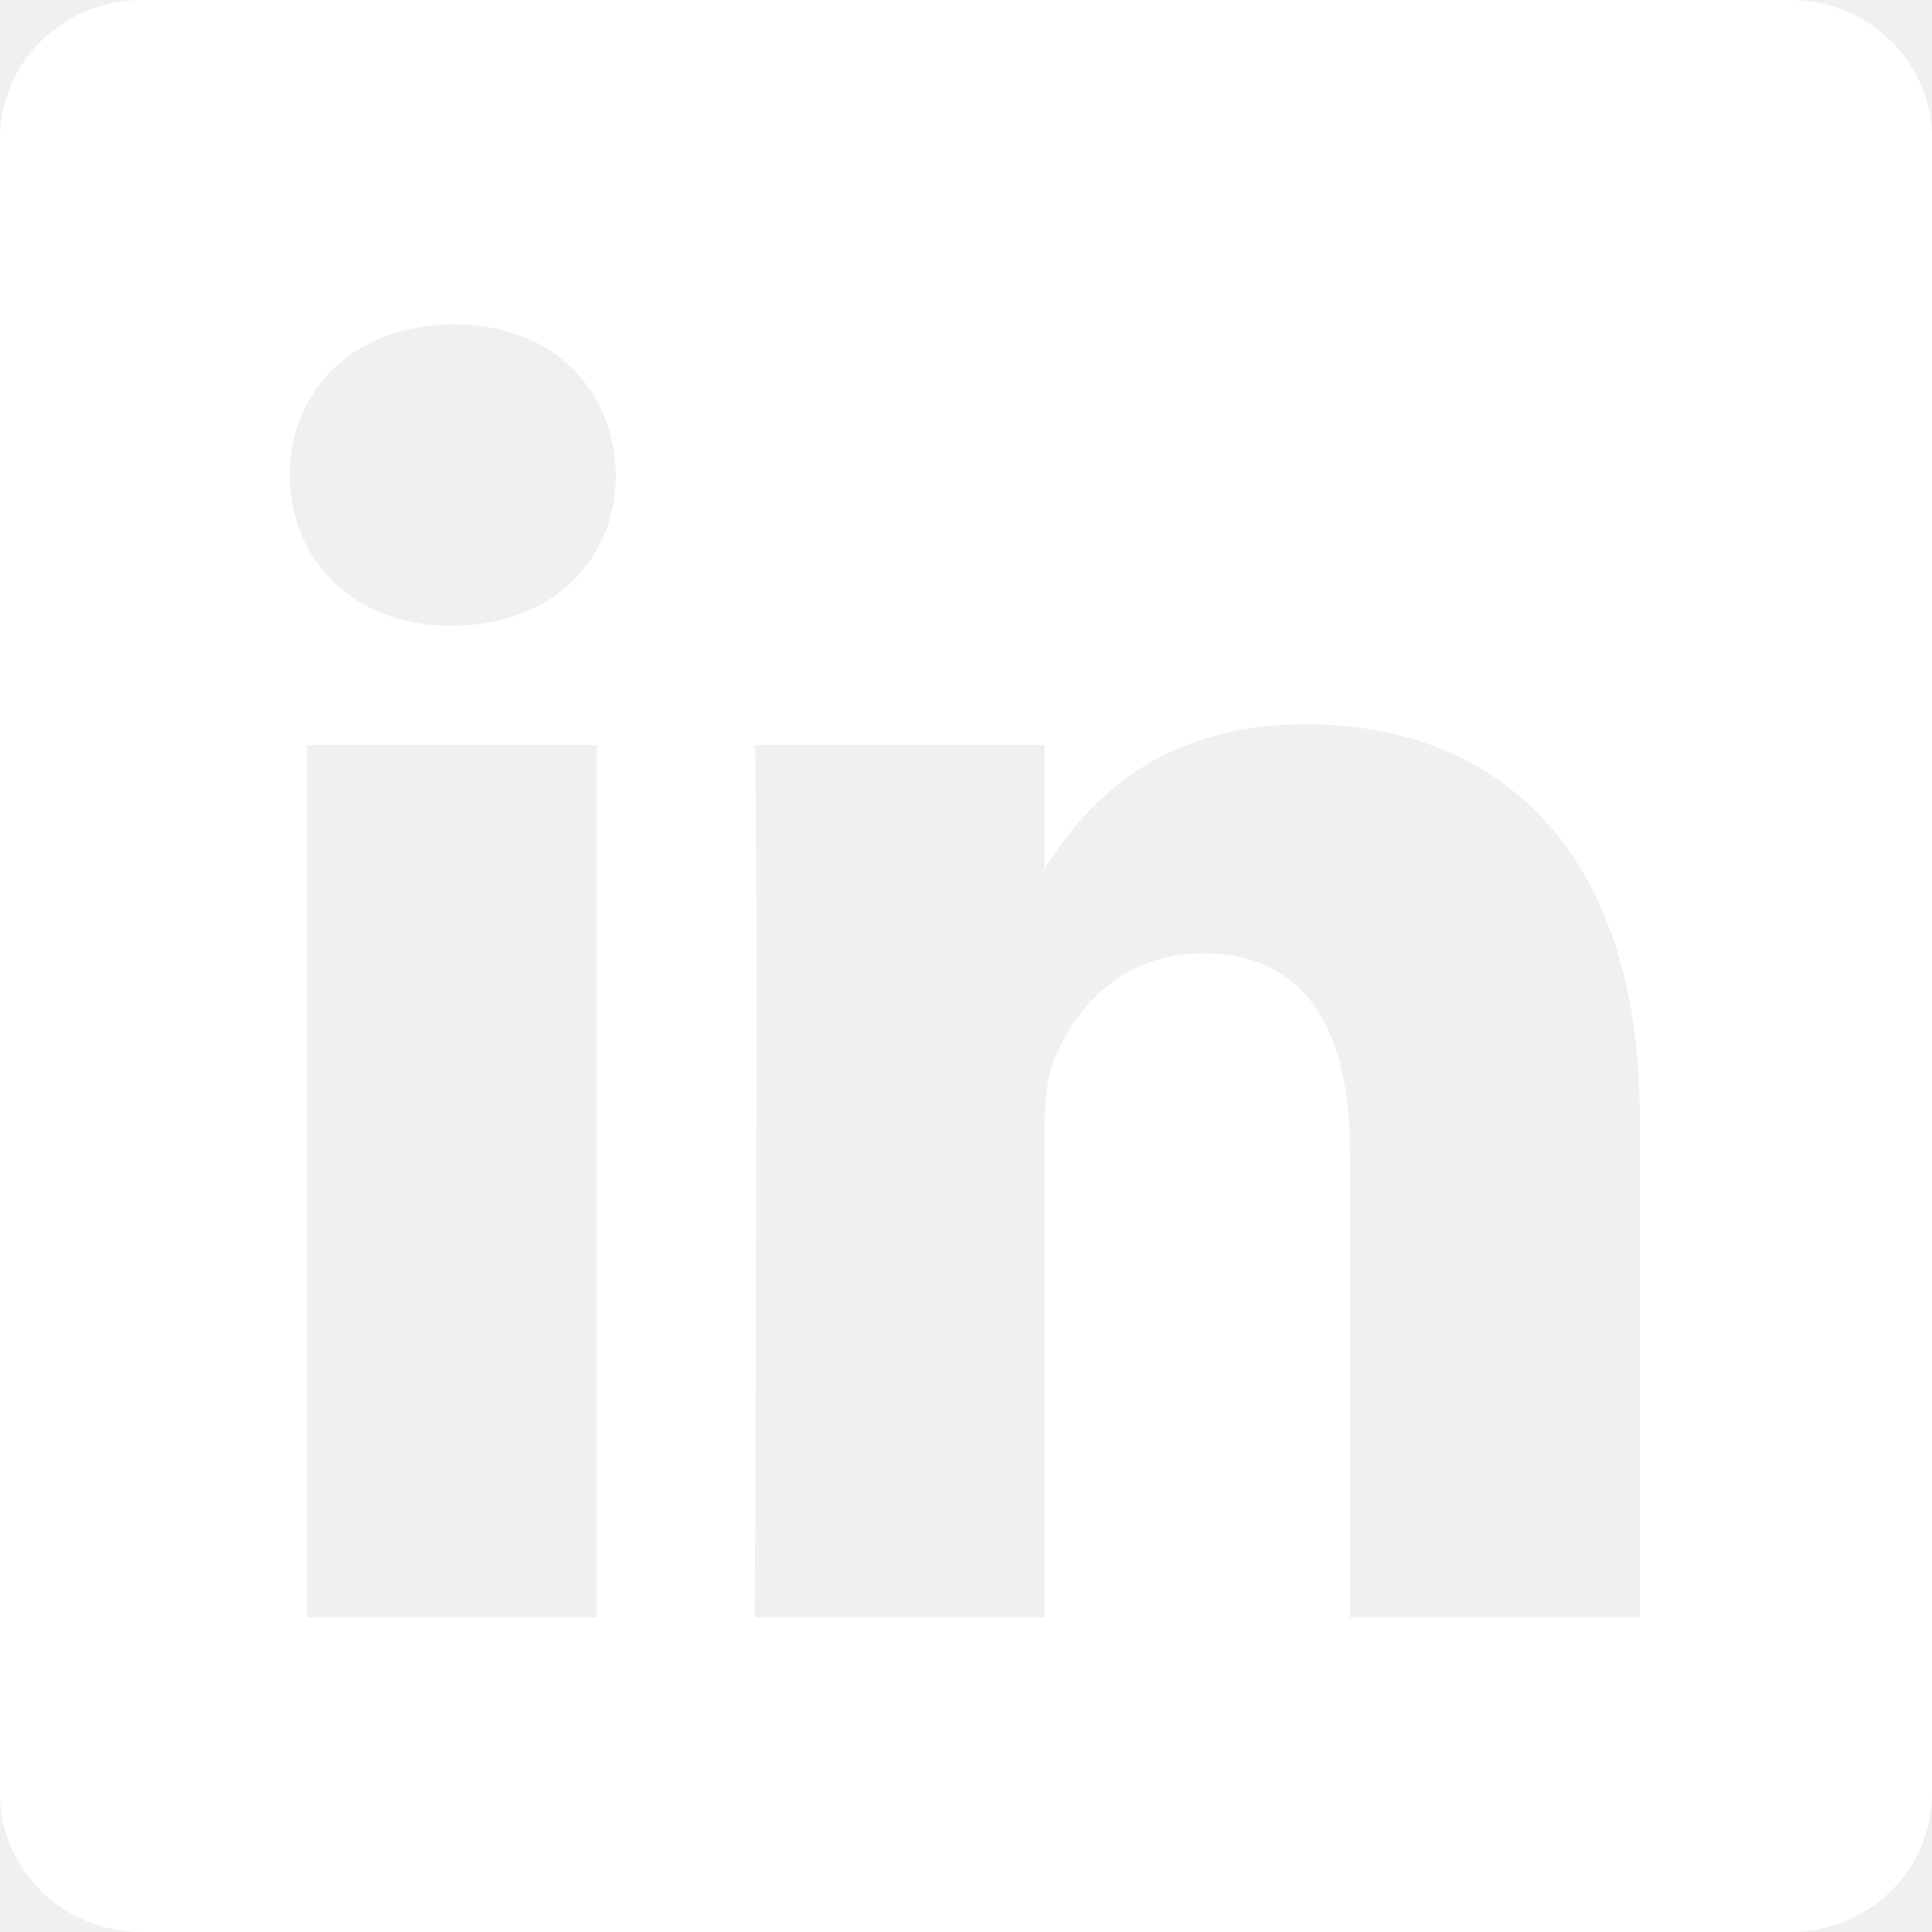
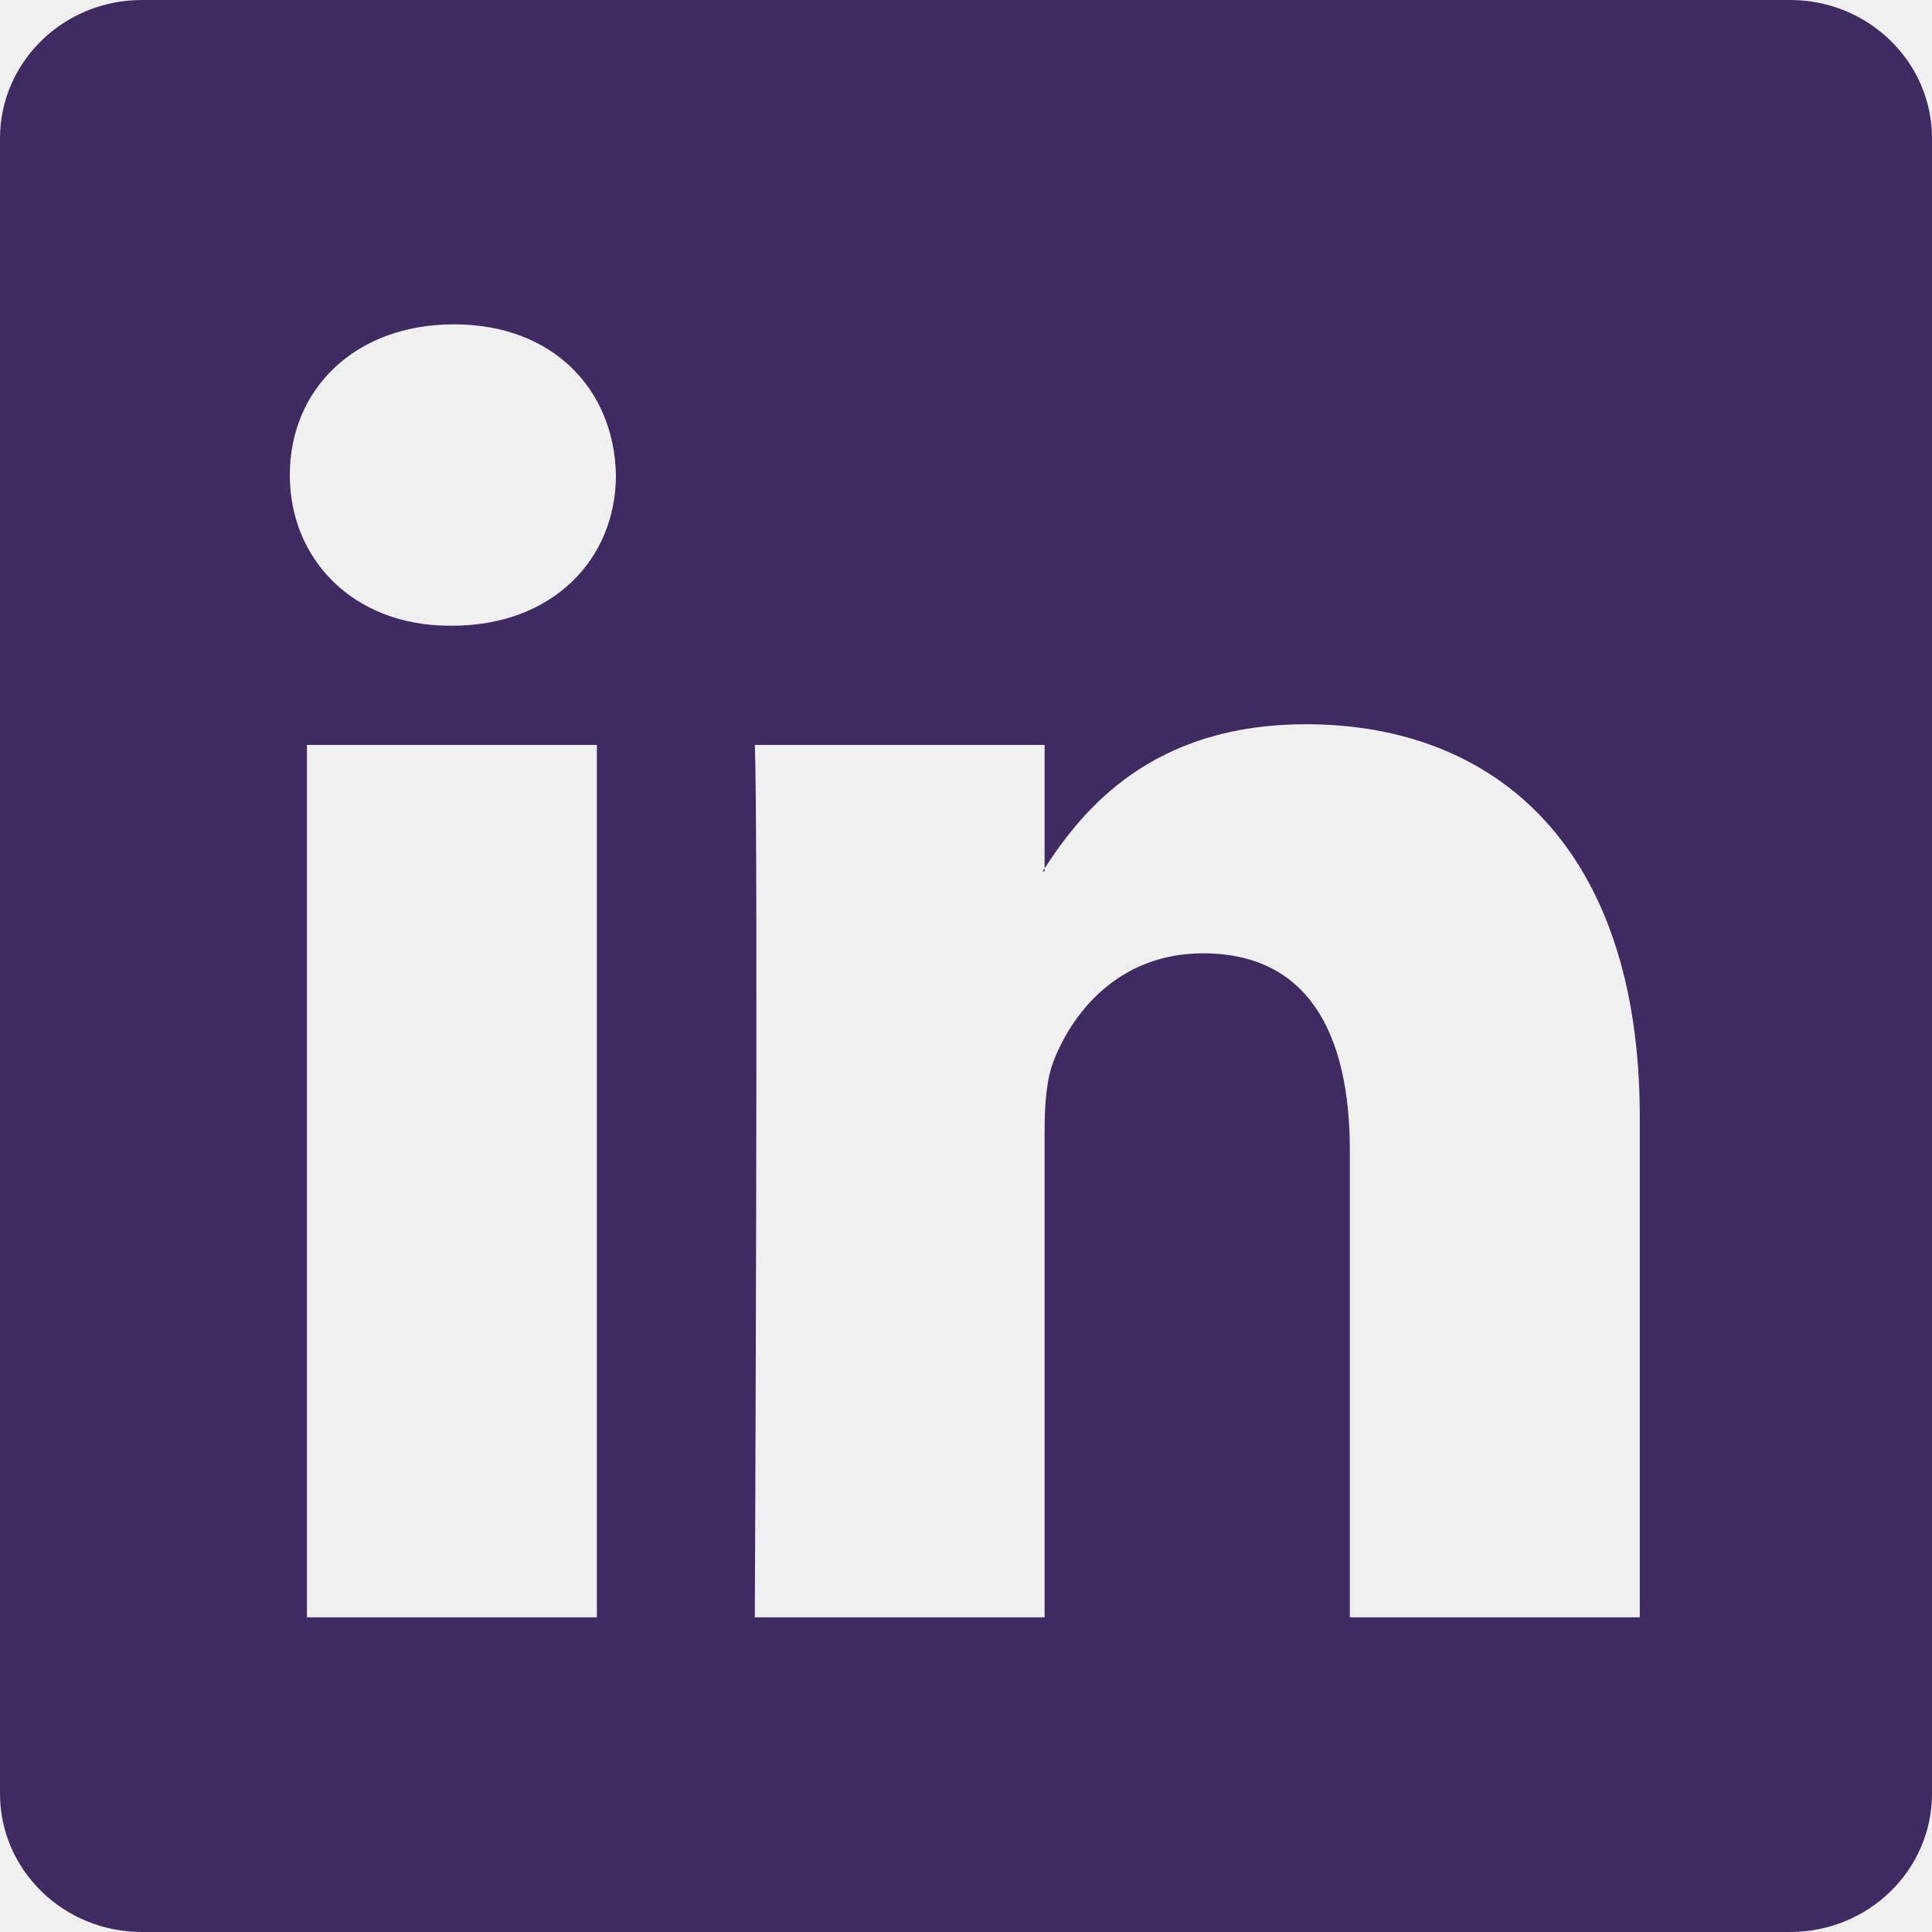
<svg xmlns="http://www.w3.org/2000/svg" width="21" height="21" viewBox="0 0 16 16">
-   <path fill="#ffffff" d="M0 1.146C0 .513.526 0 1.175 0h13.65C15.474 0 16 .513 16 1.146v13.708c0 .633-.526 1.146-1.175 1.146H1.175C.526 16 0 15.487 0 14.854V1.146zm4.943 12.248V6.169H2.542v7.225h2.401zm-1.2-8.212c.837 0 1.358-.554 1.358-1.248c-.015-.709-.52-1.248-1.342-1.248c-.822 0-1.359.54-1.359 1.248c0 .694.521 1.248 1.327 1.248h.016zm4.908 8.212V9.359c0-.216.016-.432.08-.586c.173-.431.568-.878 1.232-.878c.869 0 1.216.662 1.216 1.634v3.865h2.401V9.25c0-2.22-1.184-3.252-2.764-3.252c-1.274 0-1.845.7-2.165 1.193v.025h-.016a5.54 5.54 0 0 1 .016-.025V6.169h-2.4c.03.678 0 7.225 0 7.225h2.4z" />
+   <path fill="#3F2B61" d="M0 1.146C0 .513.526 0 1.175 0h13.65C15.474 0 16 .513 16 1.146v13.708c0 .633-.526 1.146-1.175 1.146H1.175C.526 16 0 15.487 0 14.854V1.146zm4.943 12.248V6.169H2.542v7.225h2.401zm-1.2-8.212c.837 0 1.358-.554 1.358-1.248c-.015-.709-.52-1.248-1.342-1.248c-.822 0-1.359.54-1.359 1.248c0 .694.521 1.248 1.327 1.248h.016zm4.908 8.212V9.359c0-.216.016-.432.08-.586c.173-.431.568-.878 1.232-.878c.869 0 1.216.662 1.216 1.634v3.865h2.401V9.25c0-2.22-1.184-3.252-2.764-3.252c-1.274 0-1.845.7-2.165 1.193v.025h-.016a5.54 5.54 0 0 1 .016-.025V6.169h-2.4c.03.678 0 7.225 0 7.225h2.4z" />
</svg>
